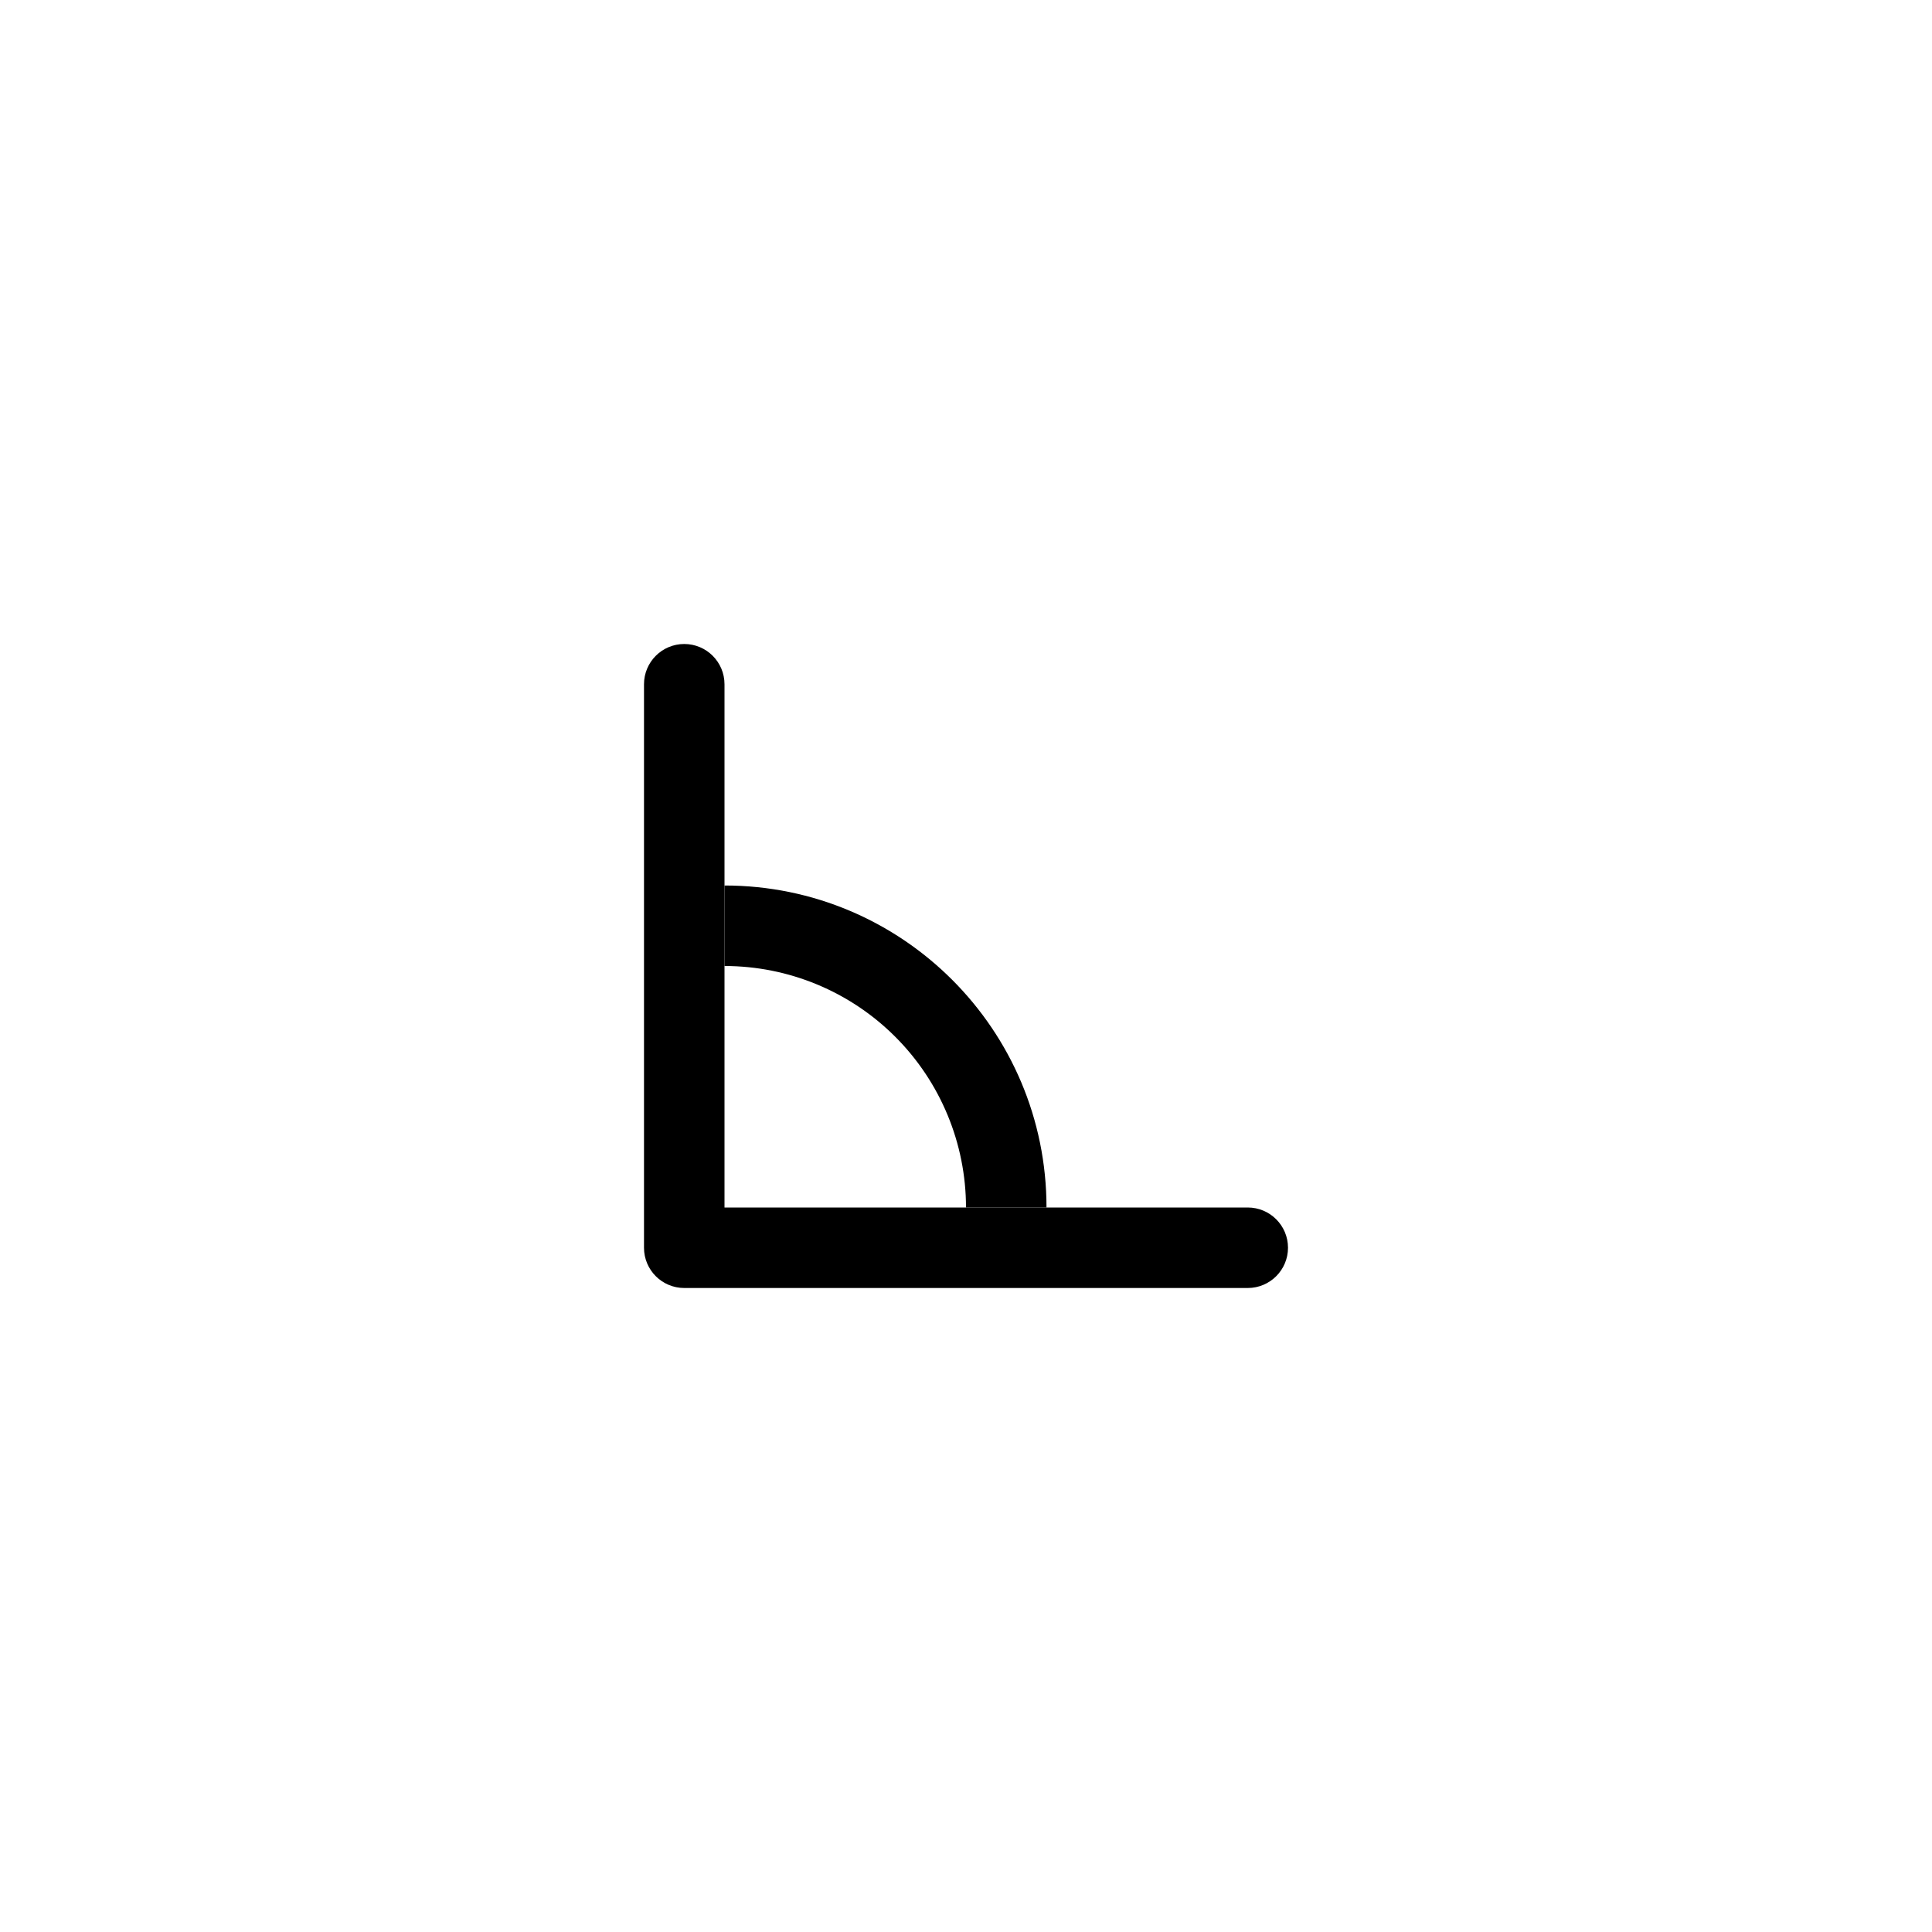
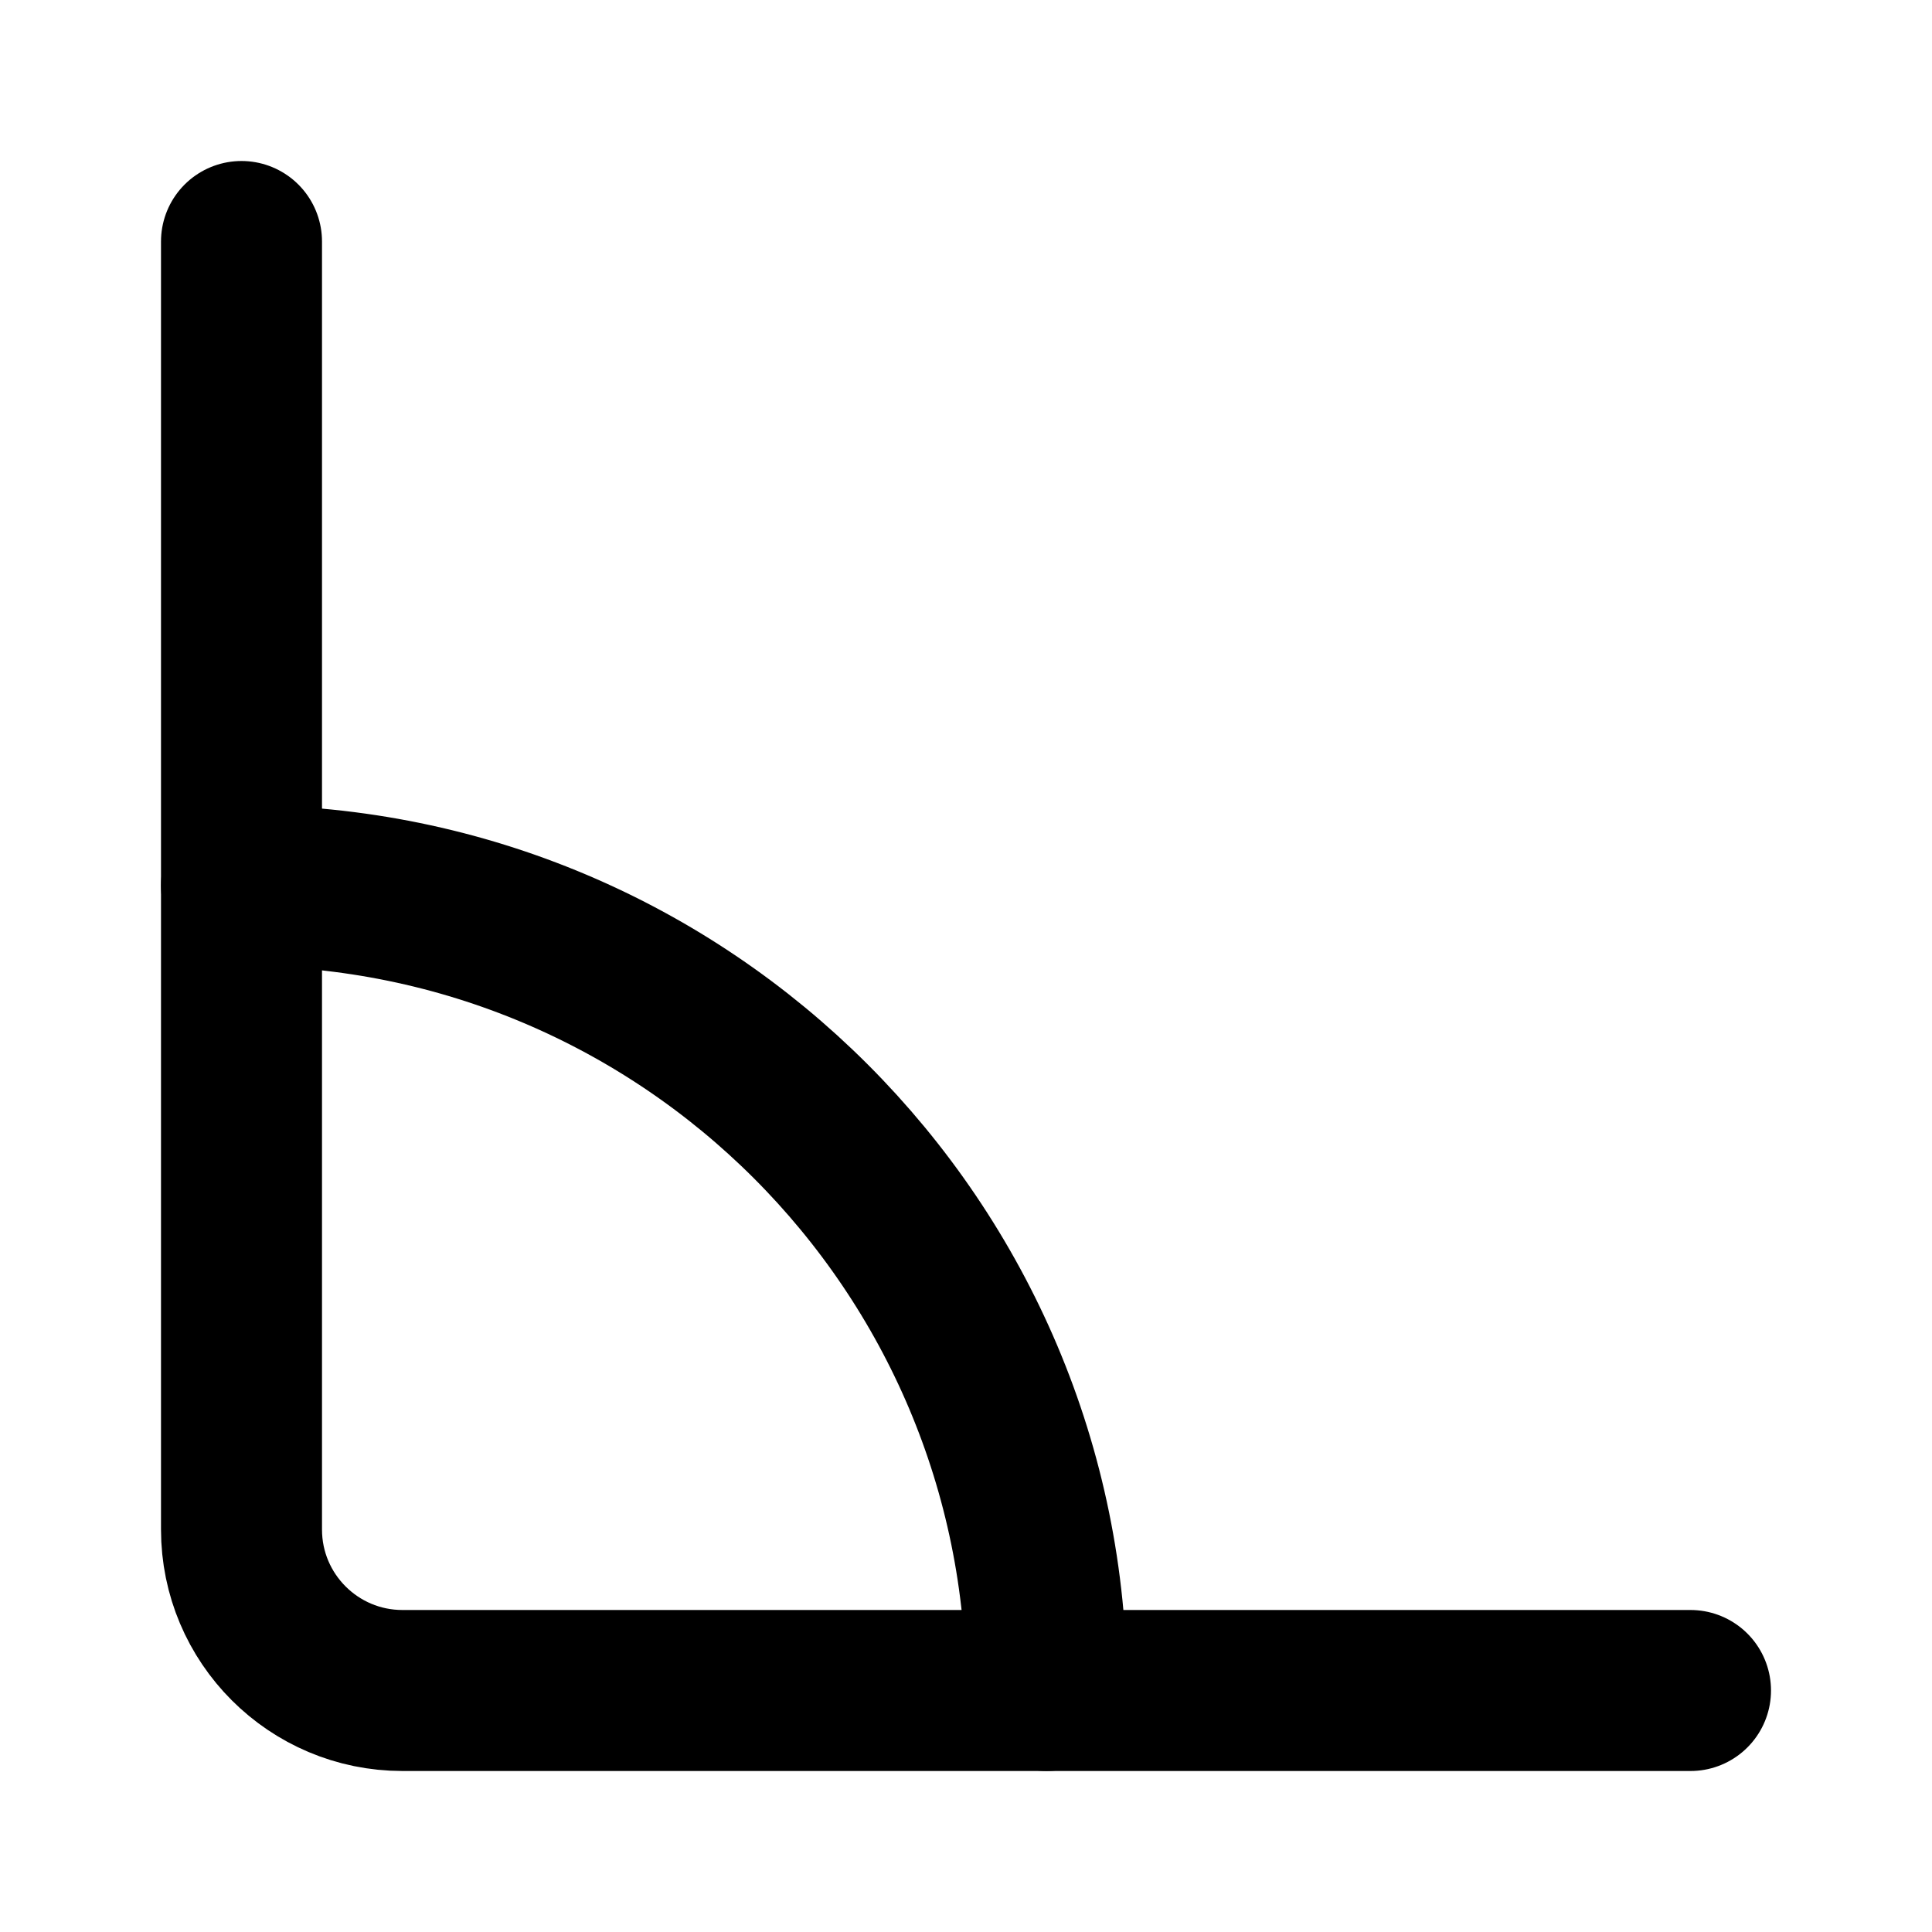
- <svg xmlns="http://www.w3.org/2000/svg" width="24" height="24" fill="none" viewBox="0 0 24 24">
-   <path fill="#000" fill-rule="evenodd" d="M8.5 8a.5.5 0 0 1 .5.5V15h6.5a.5.5 0 0 1 0 1h-7a.5.5 0 0 1-.5-.5v-7a.5.5 0 0 1 .5-.5Z" clip-rule="evenodd" />
-   <path fill="#000" fill-rule="evenodd" d="M11.121 12.879A3 3 0 0 0 9 12v-1a4 4 0 0 1 4 4h-1a3 3 0 0 0-.879-2.121Z" clip-rule="evenodd" />
+ <svg xmlns="http://www.w3.org/2000/svg" width="24" height="24" fill="none" viewBox="0 0 24 24" stroke="#000" stroke-width="2" stroke-linecap="round" stroke-linejoin="round">
+   <path d="M3 3v16a2 2 0 0 0 2 2h16" />
+   <path d="M3 11a10 10 0 0 1 10 10" />
</svg>
